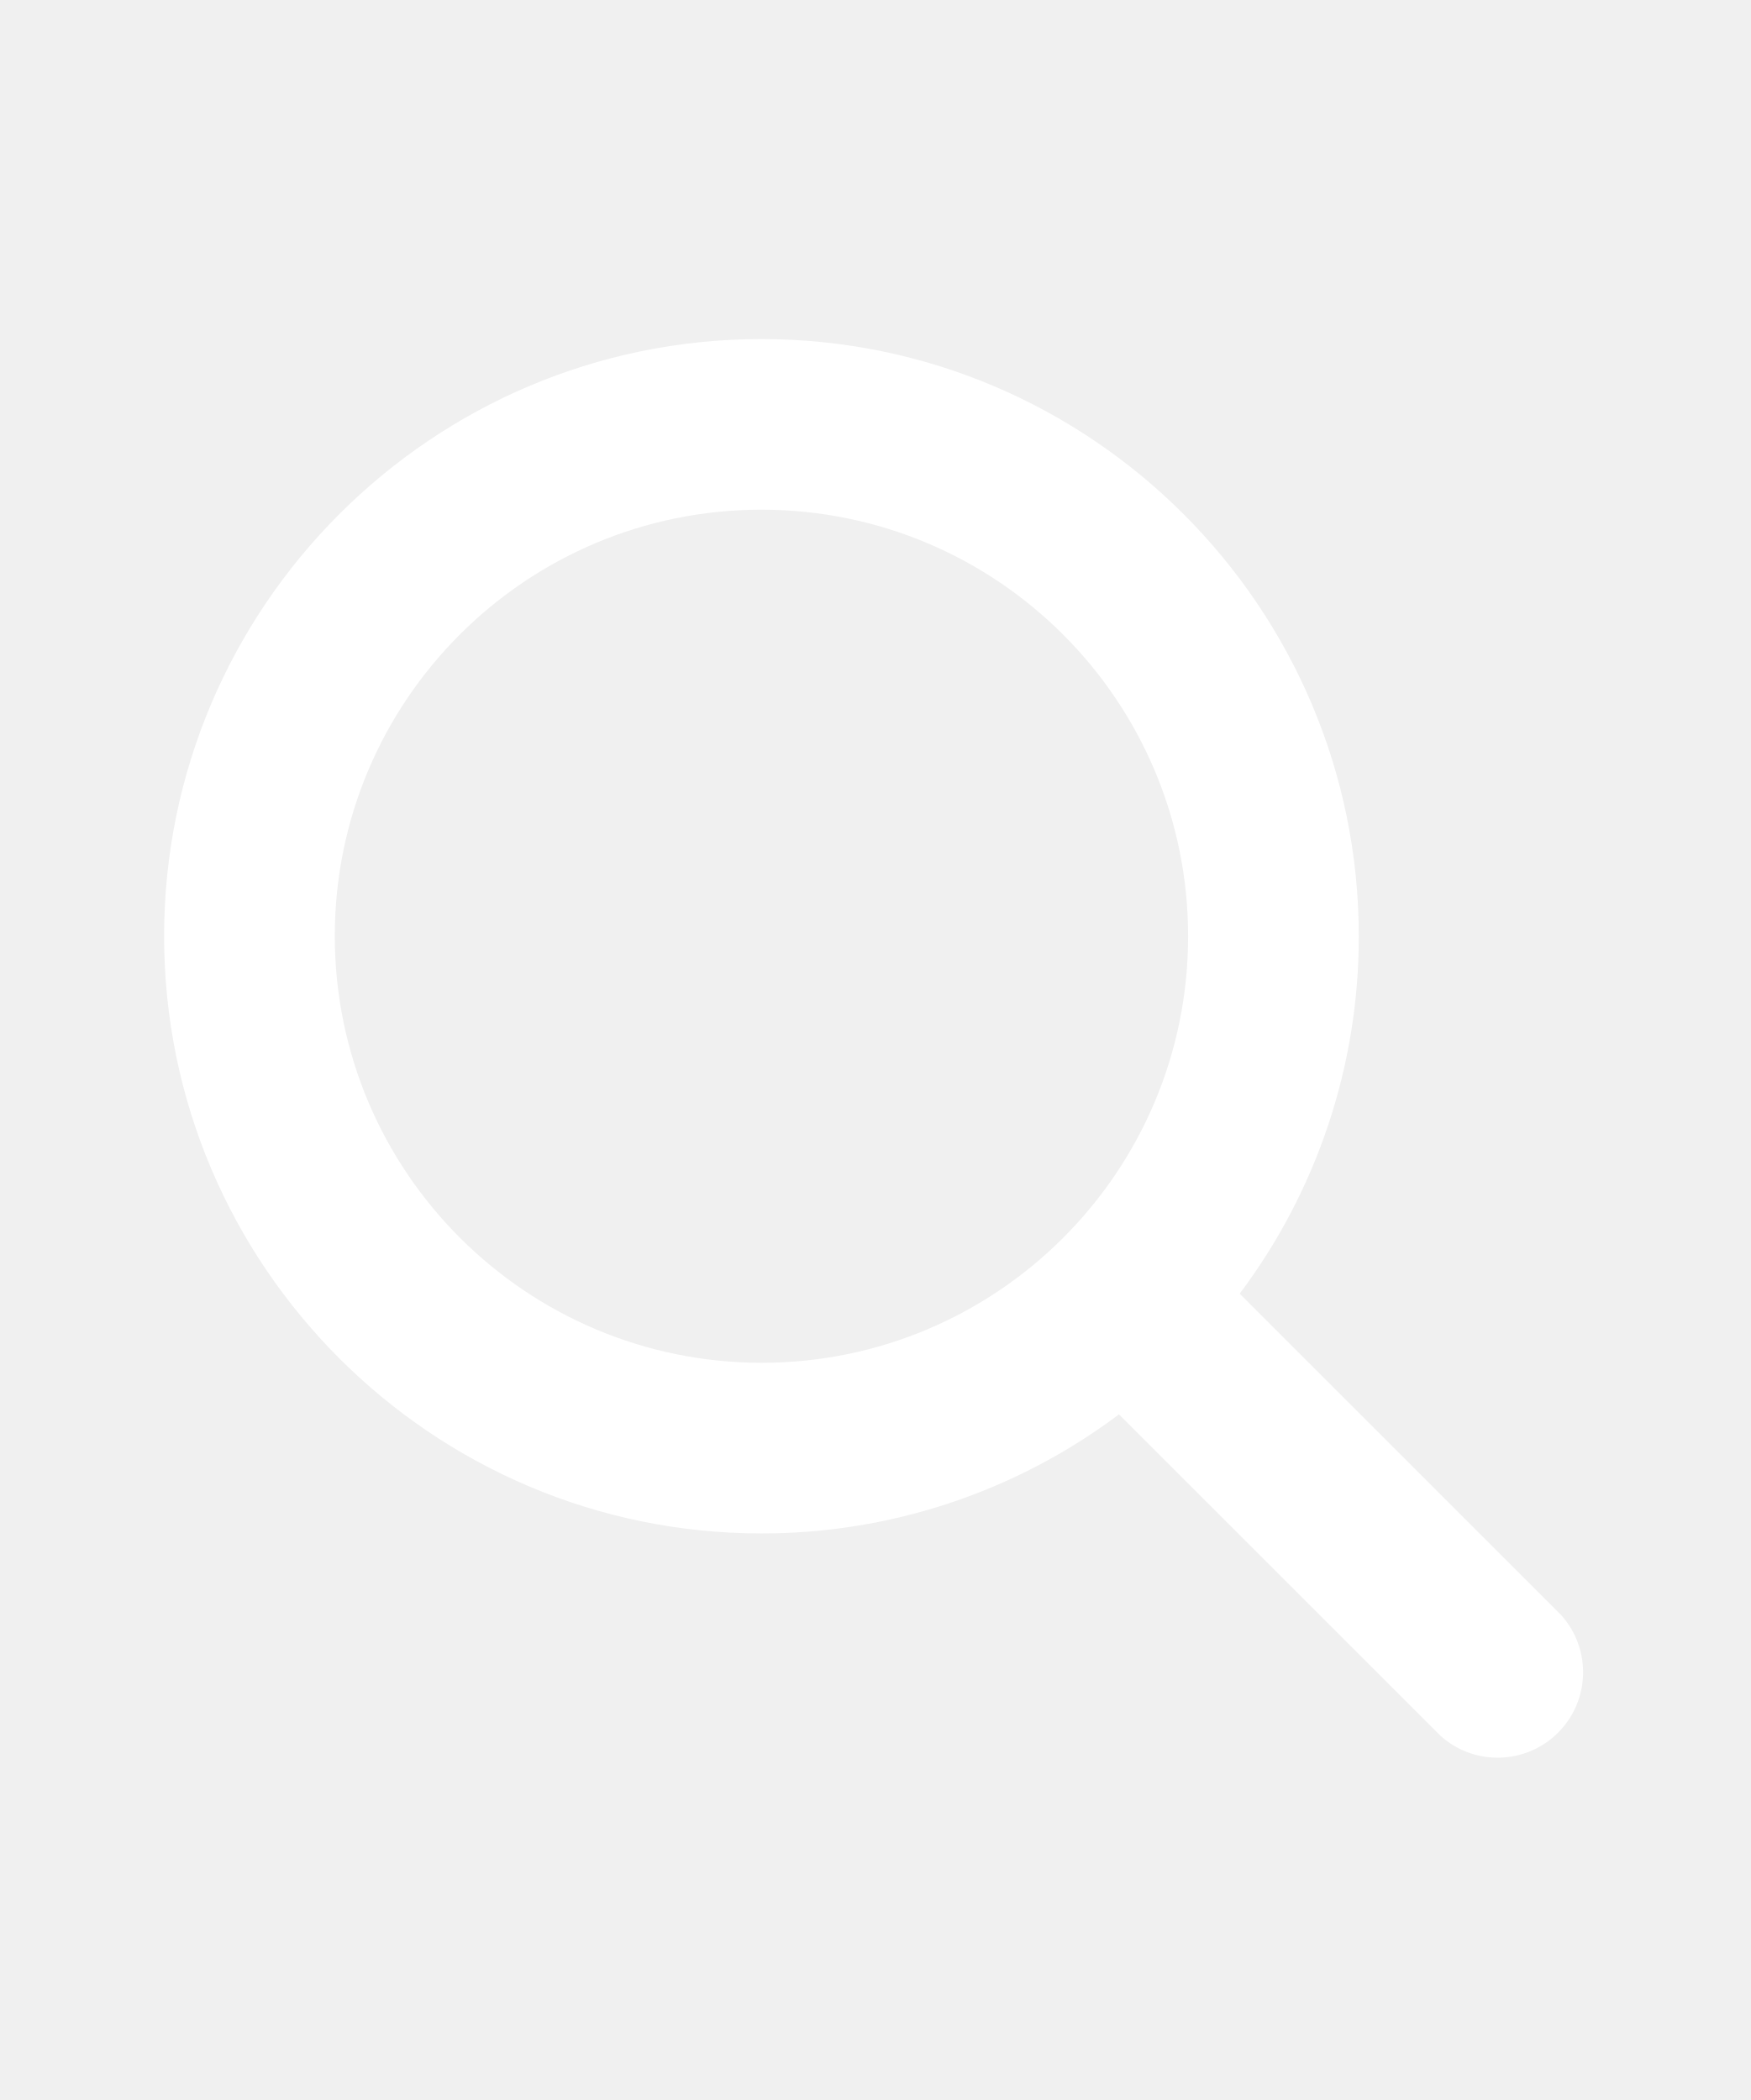
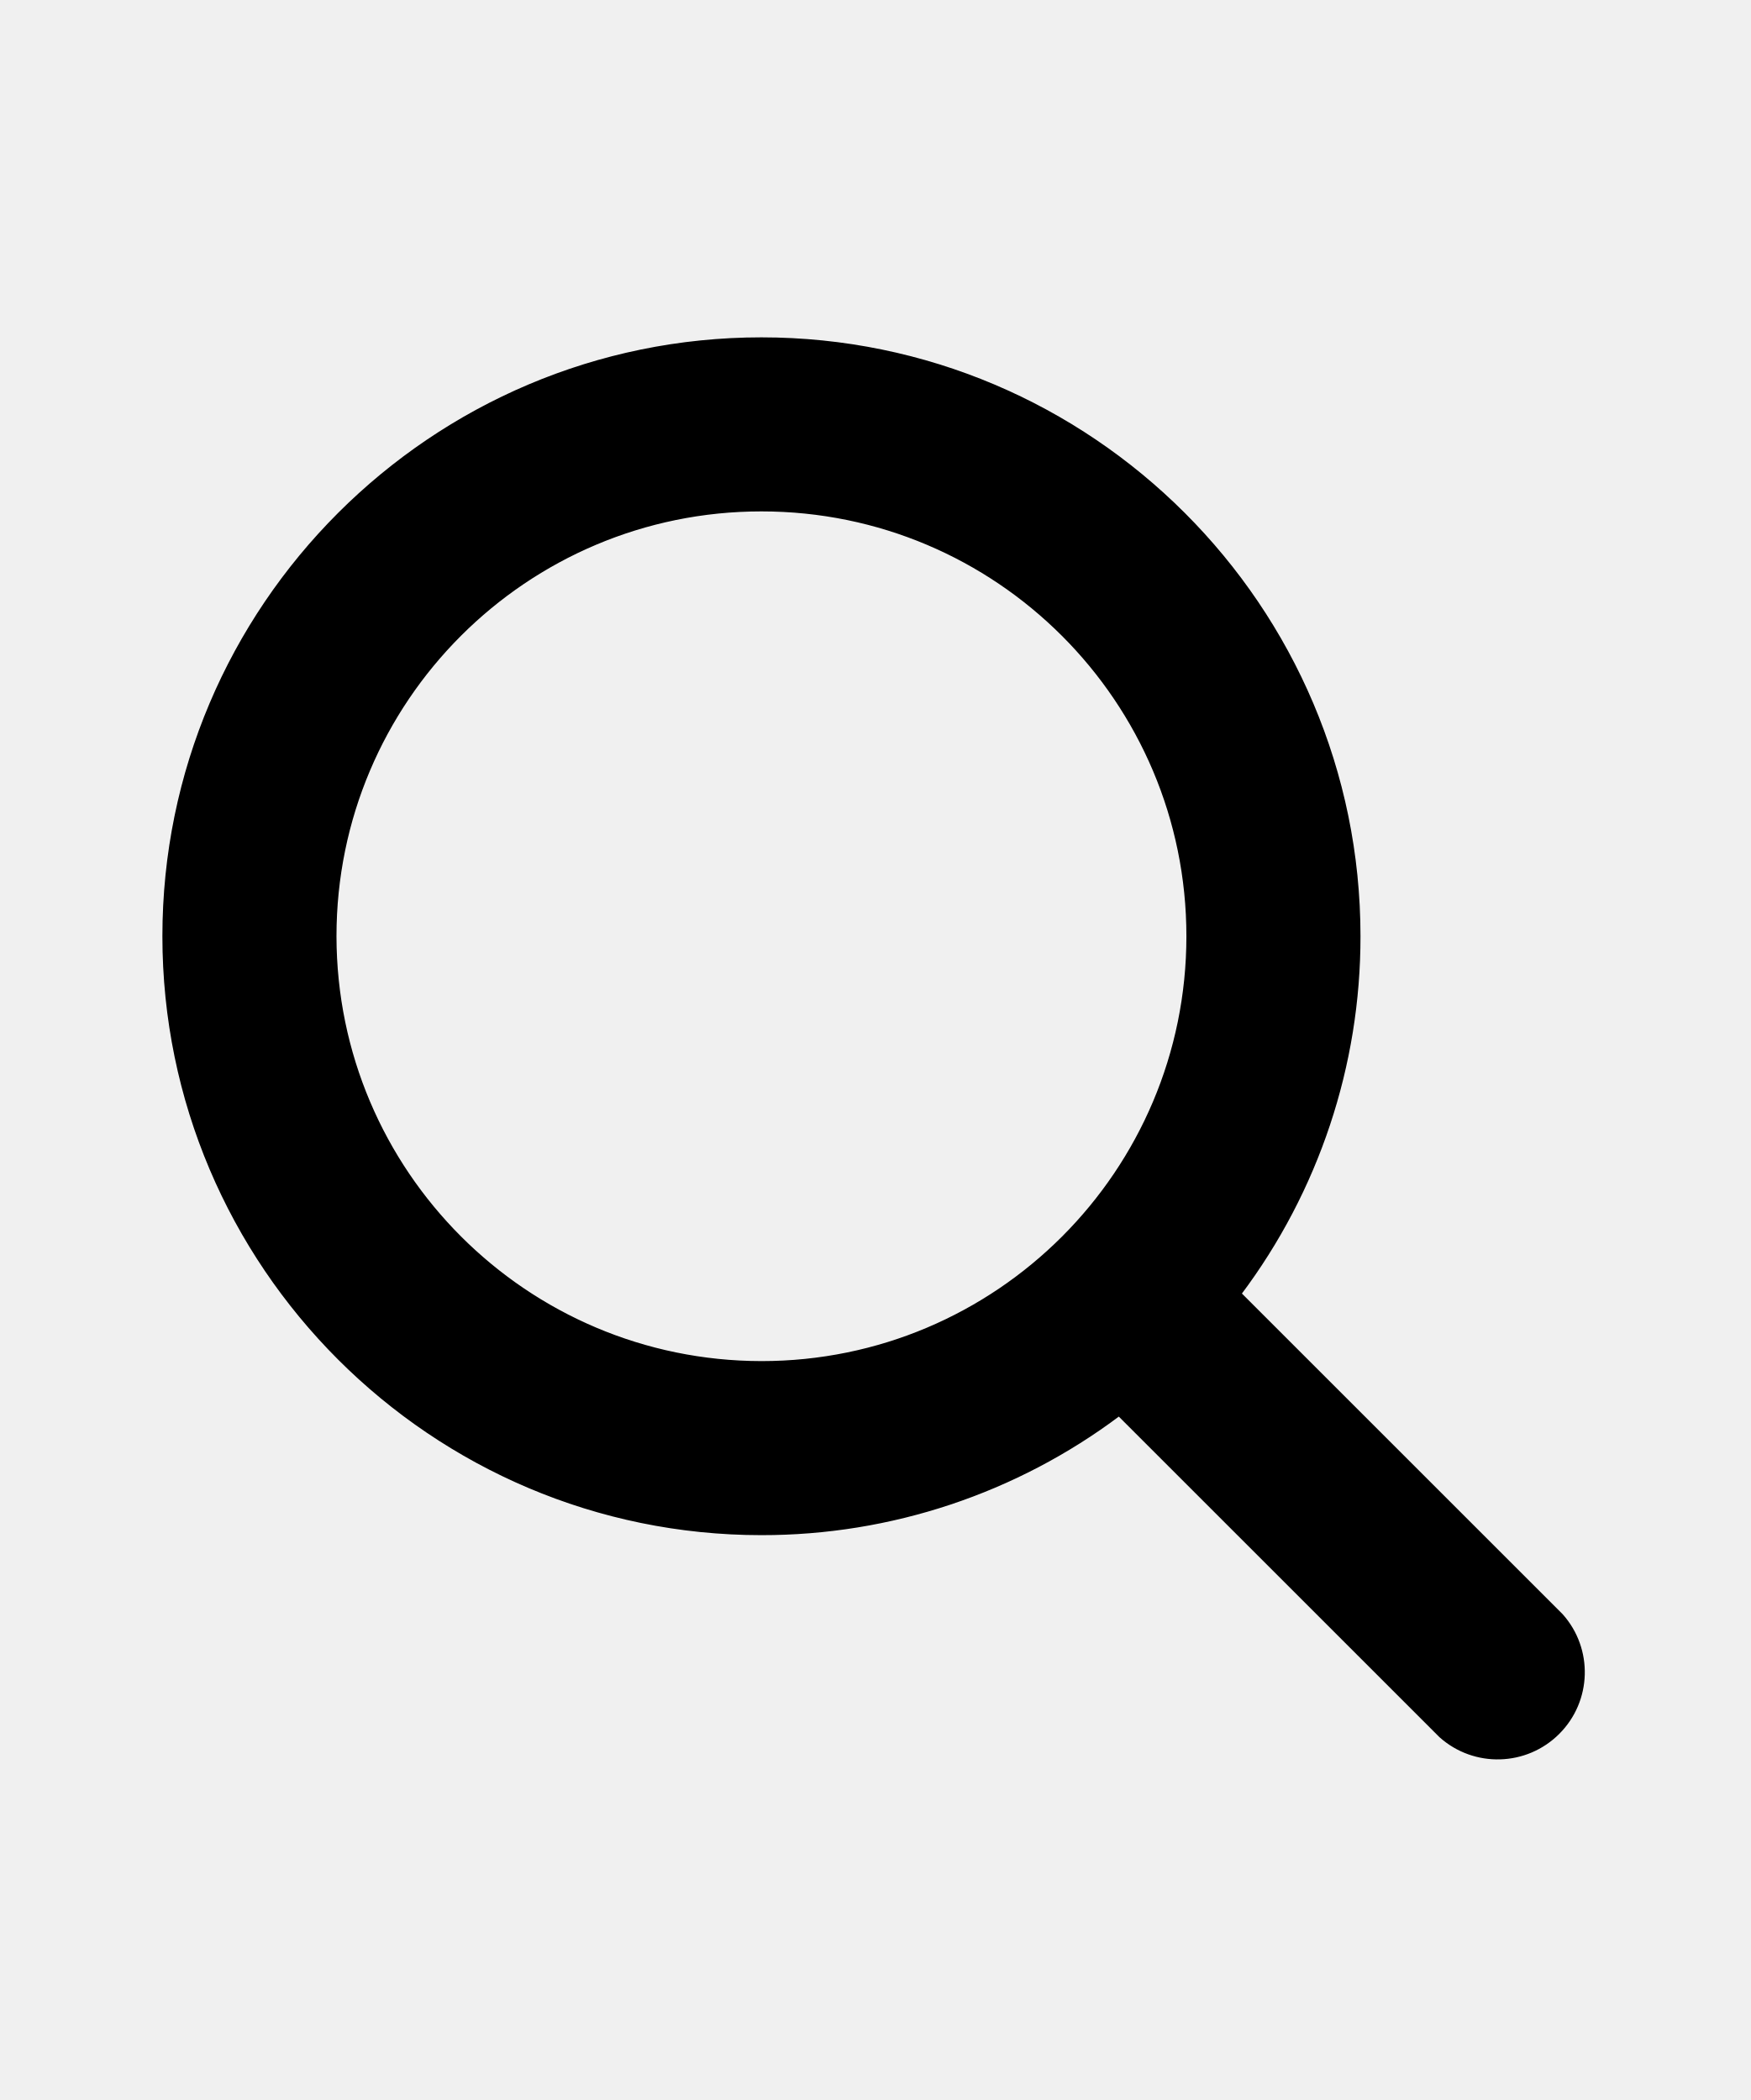
- <svg xmlns="http://www.w3.org/2000/svg" stroke="currentColor" fill="white" stroke-width="0" viewBox="0 0 512 512" height="24px" width="20px">
+ <svg xmlns="http://www.w3.org/2000/svg" stroke="currentColor" fill="currentColor" strokeWidth="0" viewBox="0 0 512 512" height="24px" width="20px">
  <path d="M456.69 421.39 362.6 327.3a173.81 173.81 0 0 0 34.84-104.58C397.44 126.38 319.06 48 222.72 48S48 126.38 48 222.72s78.38 174.72 174.72 174.72A173.81 173.81 0 0 0 327.3 362.6l94.09 94.09a25 25 0 0 0 35.3-35.3zM97.92 222.72a124.8 124.8 0 1 1 124.8 124.8 124.95 124.95 0 0 1-124.8-124.8z" />
</svg>
